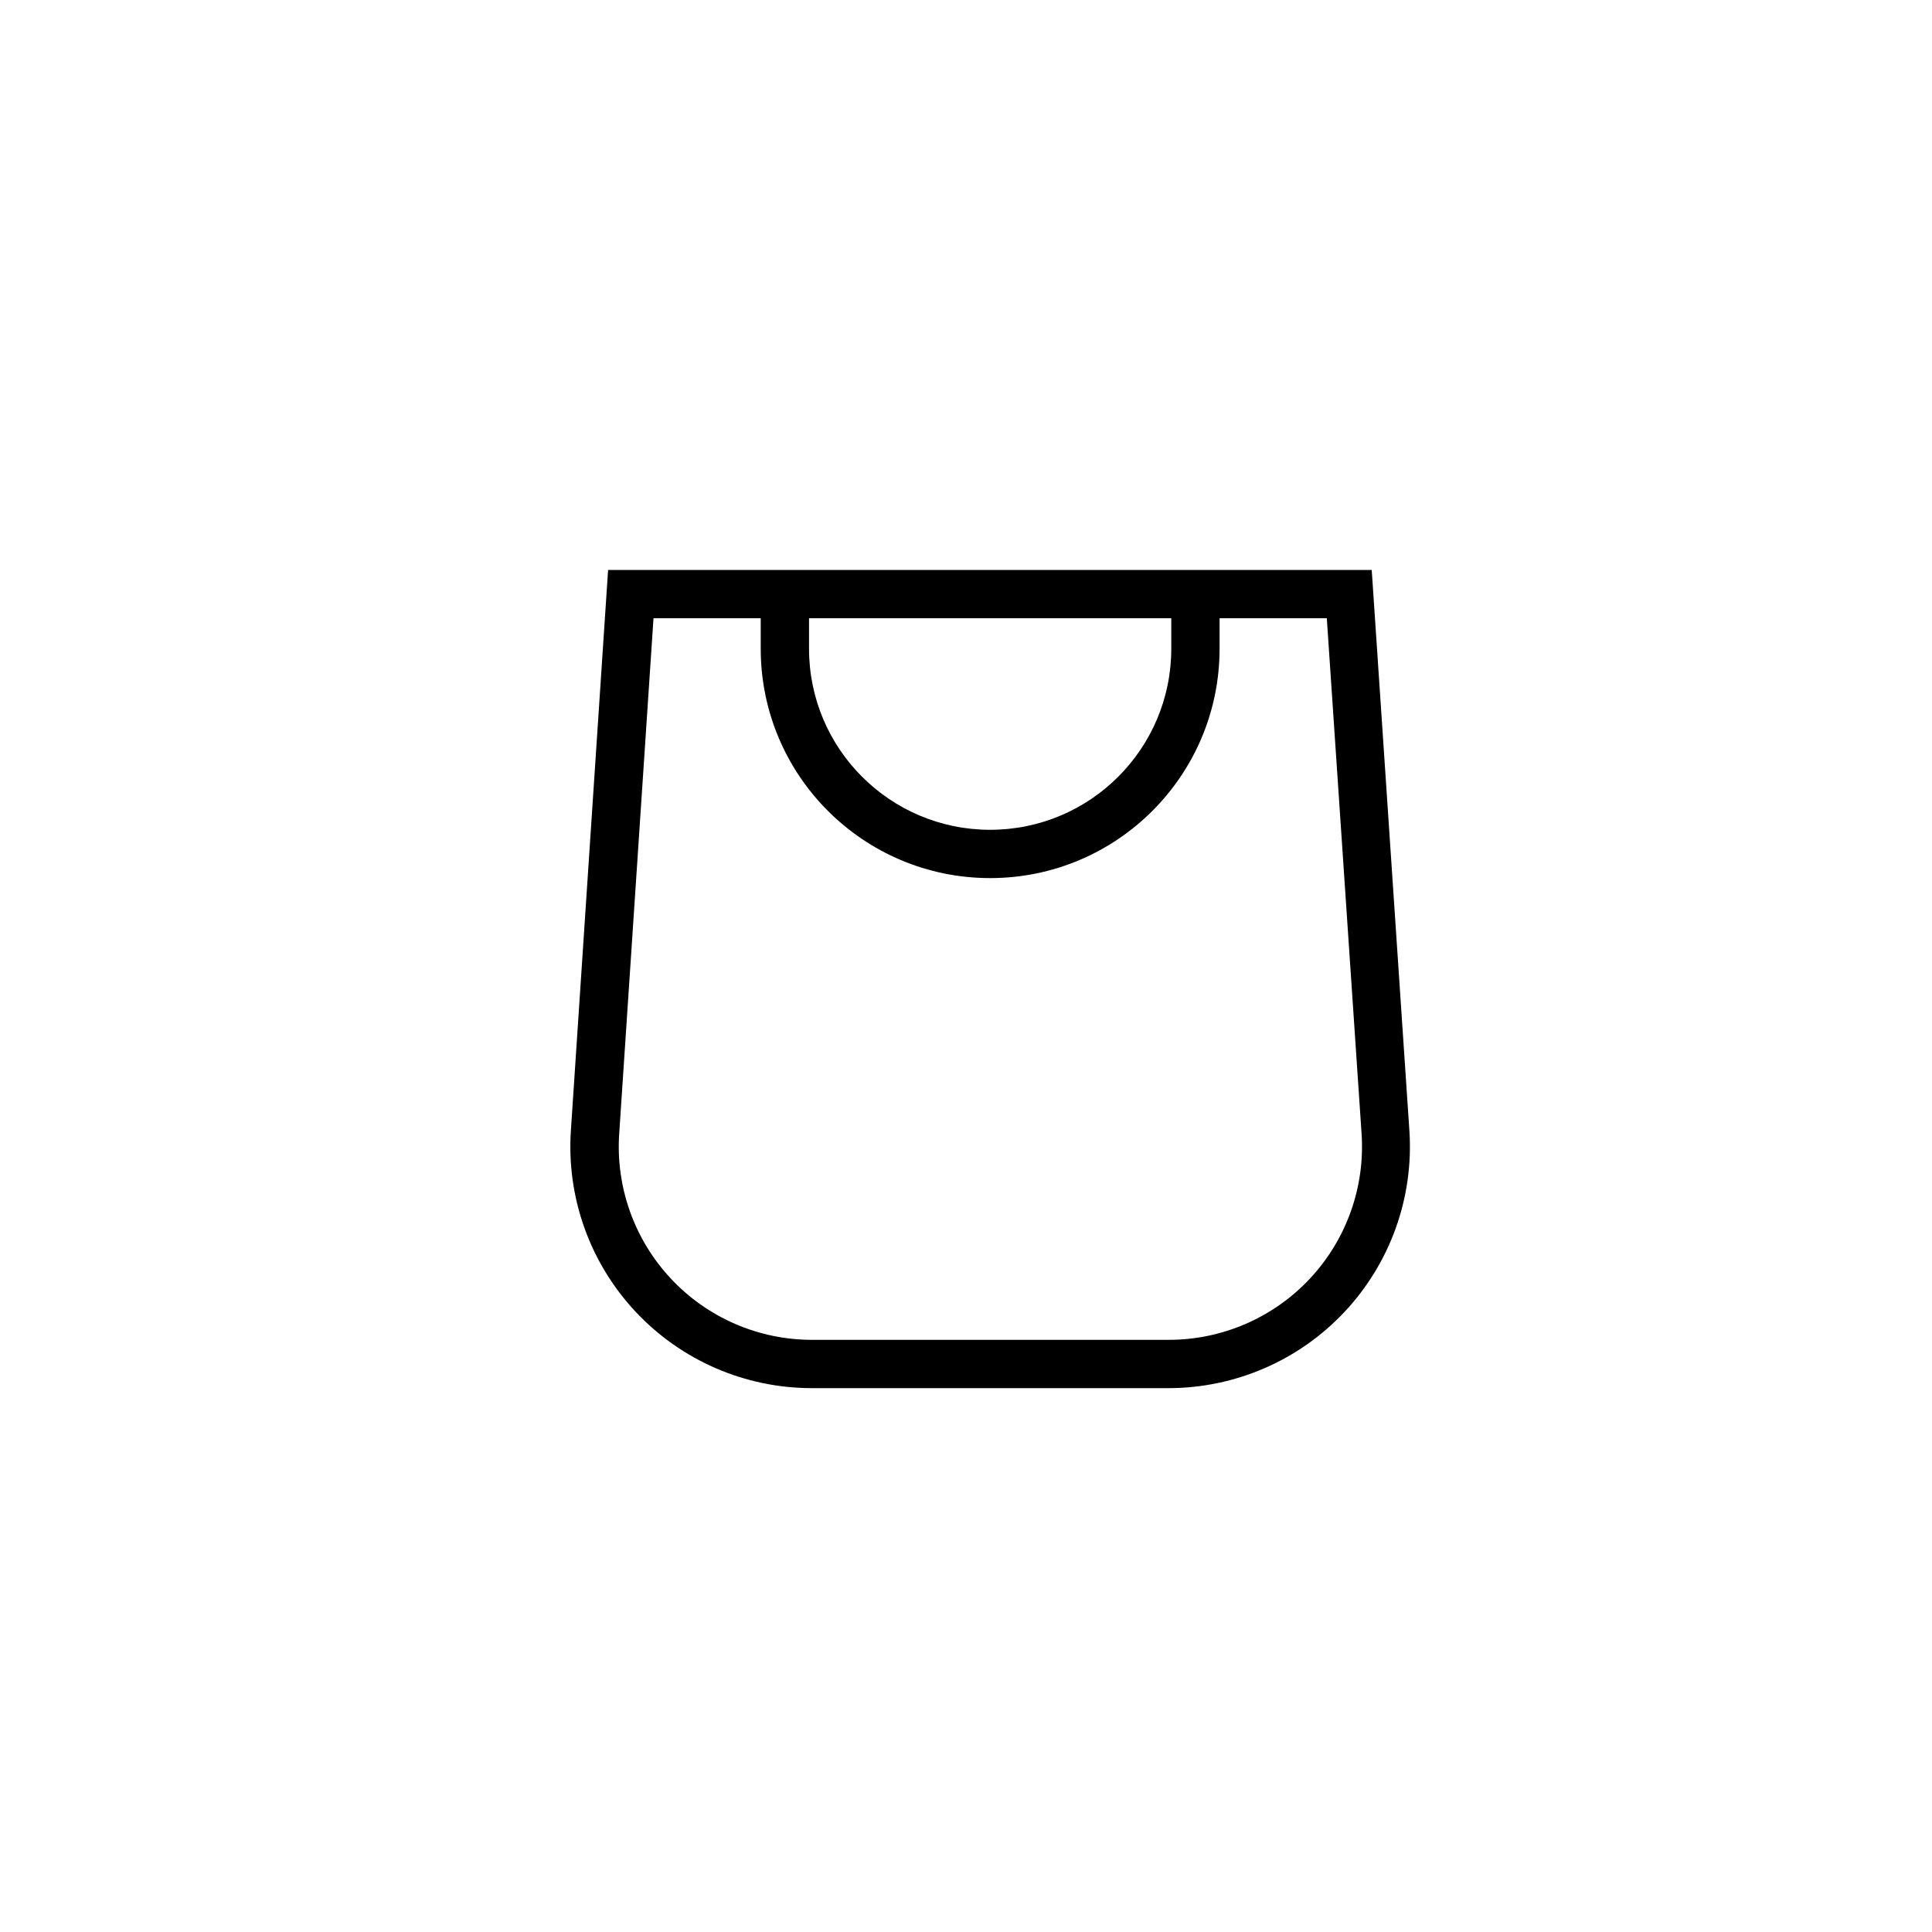
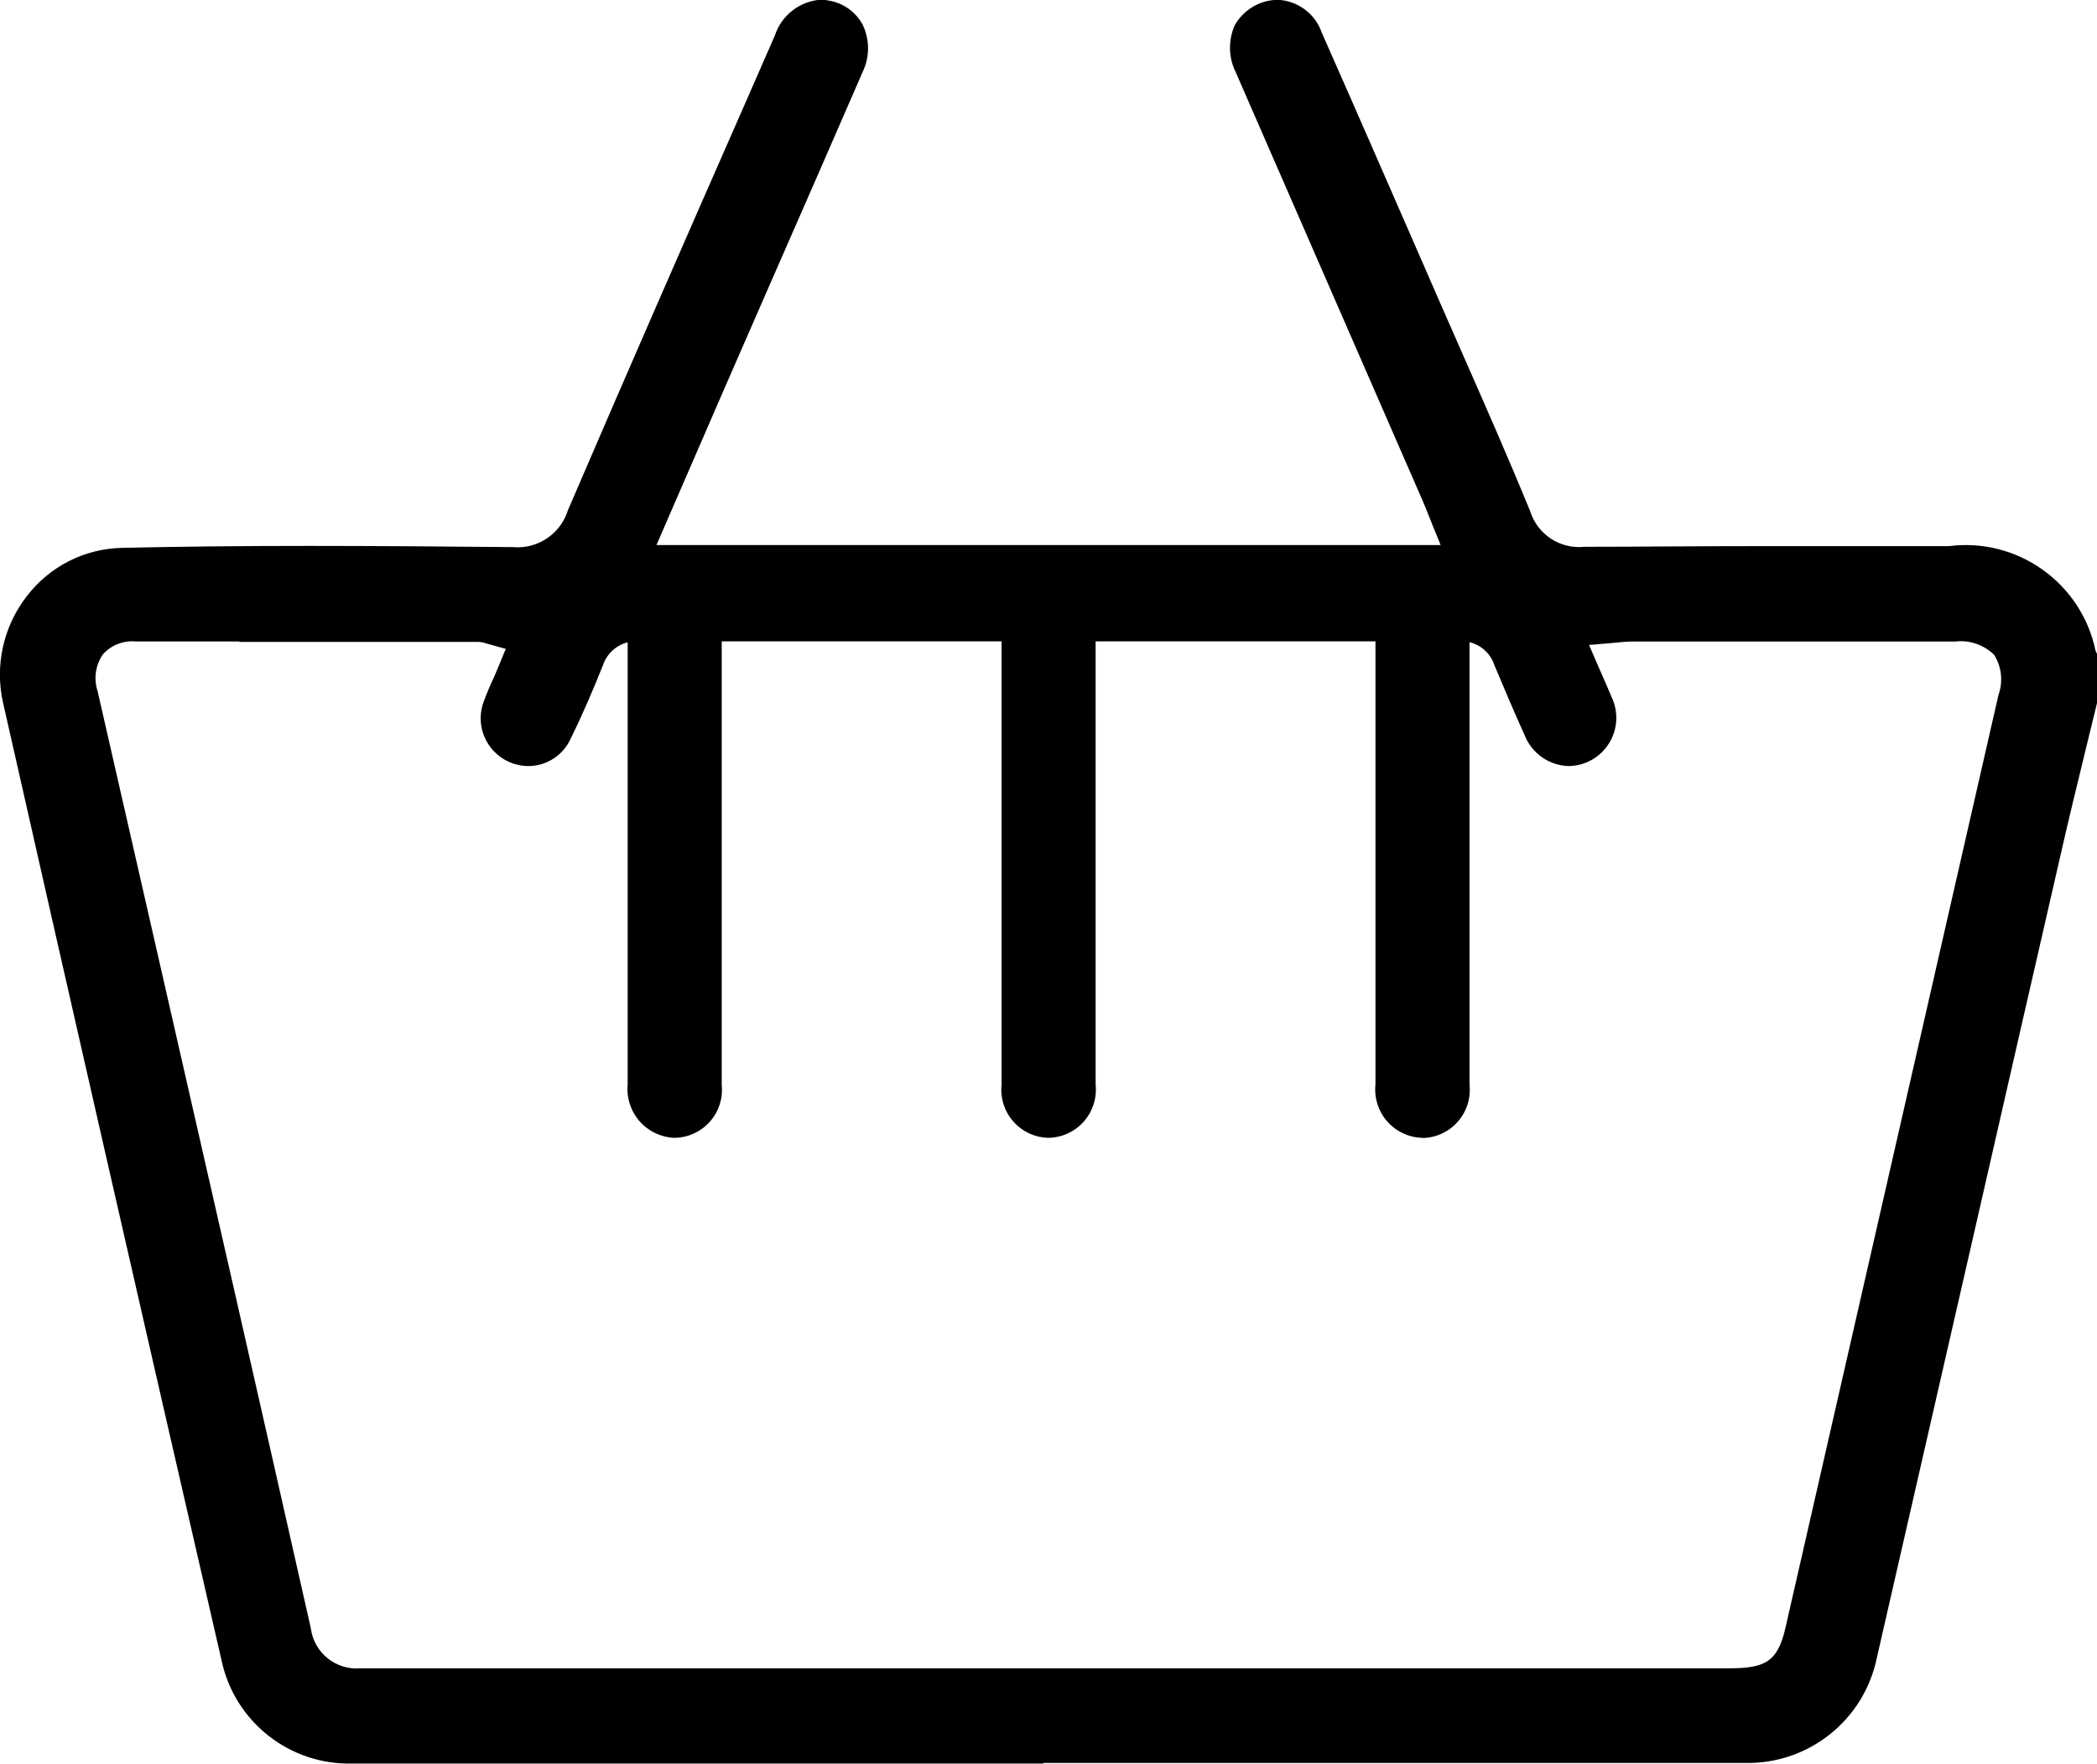
- <svg xmlns="http://www.w3.org/2000/svg" fill="none" class="icon icon-cart-empty" viewBox="0 0 40 40">
-   <path fill="currentColor" fill-rule="evenodd" d="M15.75 11.8h-3.16l-.77 11.6a5 5 0 0 0 4.99 5.34h7.38a5 5 0 0 0 4.99-5.33L28.4 11.8zm0 1h-2.22l-.71 10.67a4 4 0 0 0 3.99 4.27h7.38a4 4 0 0 0 4-4.27l-.72-10.67h-2.22v.63a4.75 4.75 0 1 1-9.5 0zm8.5 0h-7.5v.63a3.75 3.75 0 1 0 7.5 0z" />
+ <svg xmlns="http://www.w3.org/2000/svg" class="icon icon-cart-empty" width="21.469" height="18.055" viewBox="0 0 21.469 18.055">
+   <g id="Group_20481" data-name="Group 20481" transform="translate(-1738.531 -38)">
+     <path id="Path_24" data-name="Path 24" d="M1543.687,53.588l-7.066,0a1.334,1.334,0,0,1-1.344-1.057c-.825-3.586-1.556-6.791-2.236-9.8a1.308,1.308,0,0,1,.247-1.1,1.258,1.258,0,0,1,.965-.489c.578-.013,1.207-.02,1.922-.02.7,0,1.4.006,2.071.012h.011a.54.54,0,0,0,.567-.379c.593-1.38,1.205-2.779,1.8-4.132l.319-.729a.534.534,0,0,1,.466-.364.442.442,0,0,1,.092.01.483.483,0,0,1,.34.246.558.558,0,0,1,0,.483q-.468,1.078-.941,2.155l-.511,1.17c-.129.3-.257.591-.388.894l-.271.625h8.028l-.087-.214-.035-.088c-.023-.058-.044-.111-.067-.163l-.694-1.591q-.607-1.391-1.214-2.783a.568.568,0,0,1-.012-.48.512.512,0,0,1,.441-.263.5.5,0,0,1,.452.338c.354.8.71,1.618,1.055,2.407l.128.294.242.551c.237.538.482,1.094.708,1.646a.524.524,0,0,0,.556.364h.012c.534,0,1.1-.007,1.838-.007h1.882a1.359,1.359,0,0,1,1.5,1.07.183.183,0,0,0,.021.042v.47q-.059.245-.119.489c-.088.359-.178.73-.262,1.1q-.43,1.873-.857,3.745-.51,2.231-1.021,4.461a1.348,1.348,0,0,1-1.348,1.081l-7.183,0M1535.46,42.1h-1.065a.4.4,0,0,0-.333.133.427.427,0,0,0-.054.375l.583,2.554c.527,2.307,1.071,4.693,1.6,7.04a.472.472,0,0,0,.51.411h.015c.163,0,.338,0,.553,0h13.439c.364,0,.5-.06.58-.413q1.091-4.775,2.181-9.551a.475.475,0,0,0-.044-.412.49.49,0,0,0-.4-.136h-3.318a1.36,1.36,0,0,0-.14.01l-.074.007-.215.018.086.2.052.119c.033.074.062.141.09.209a.494.494,0,0,1-.44.712.5.5,0,0,1-.449-.319c-.1-.221-.2-.455-.308-.713a.355.355,0,0,0-.364-.245l-4.187,0-4.215,0a.359.359,0,0,0-.362.247c-.1.251-.21.507-.329.748a.477.477,0,0,1-.428.282.5.5,0,0,1-.2-.041.489.489,0,0,1-.256-.637c.029-.077.061-.154.1-.235l.052-.124.067-.163-.17-.047-.034-.01a.248.248,0,0,0-.078-.014h-2.445" transform="translate(205.522 2.467)" />
+     <path id="Path_25" data-name="Path 25" d="M1657.322,226.961a.5.5,0,0,1-.479-.547q0-2.283,0-4.566a.484.484,0,1,1,.963.005q0,.809,0,1.618v1.343q0,.8,0,1.605a.492.492,0,0,1-.481.542Z" transform="translate(88.114 -177.312)" />
+     <path id="Path_26" data-name="Path 26" d="M1731.108,226.961a.493.493,0,0,1-.481-.544q0-2.283,0-4.566a.484.484,0,1,1,.963,0q0,.8,0,1.6v1.343q0,.811,0,1.622a.494.494,0,0,1-.481.545Z" transform="translate(18.158 -177.312)" />
+     <path id="Path_27" data-name="Path 27" d="M1804.892,226.961a.494.494,0,0,1-.48-.545q0-2.283,0-4.566a.484.484,0,1,1,.963,0q0,.8,0,1.607V224.8q0,.81,0,1.619a.493.493,0,0,1-.481.544Z" transform="translate(-51.799 -177.312)" />
+   </g>
</svg>
